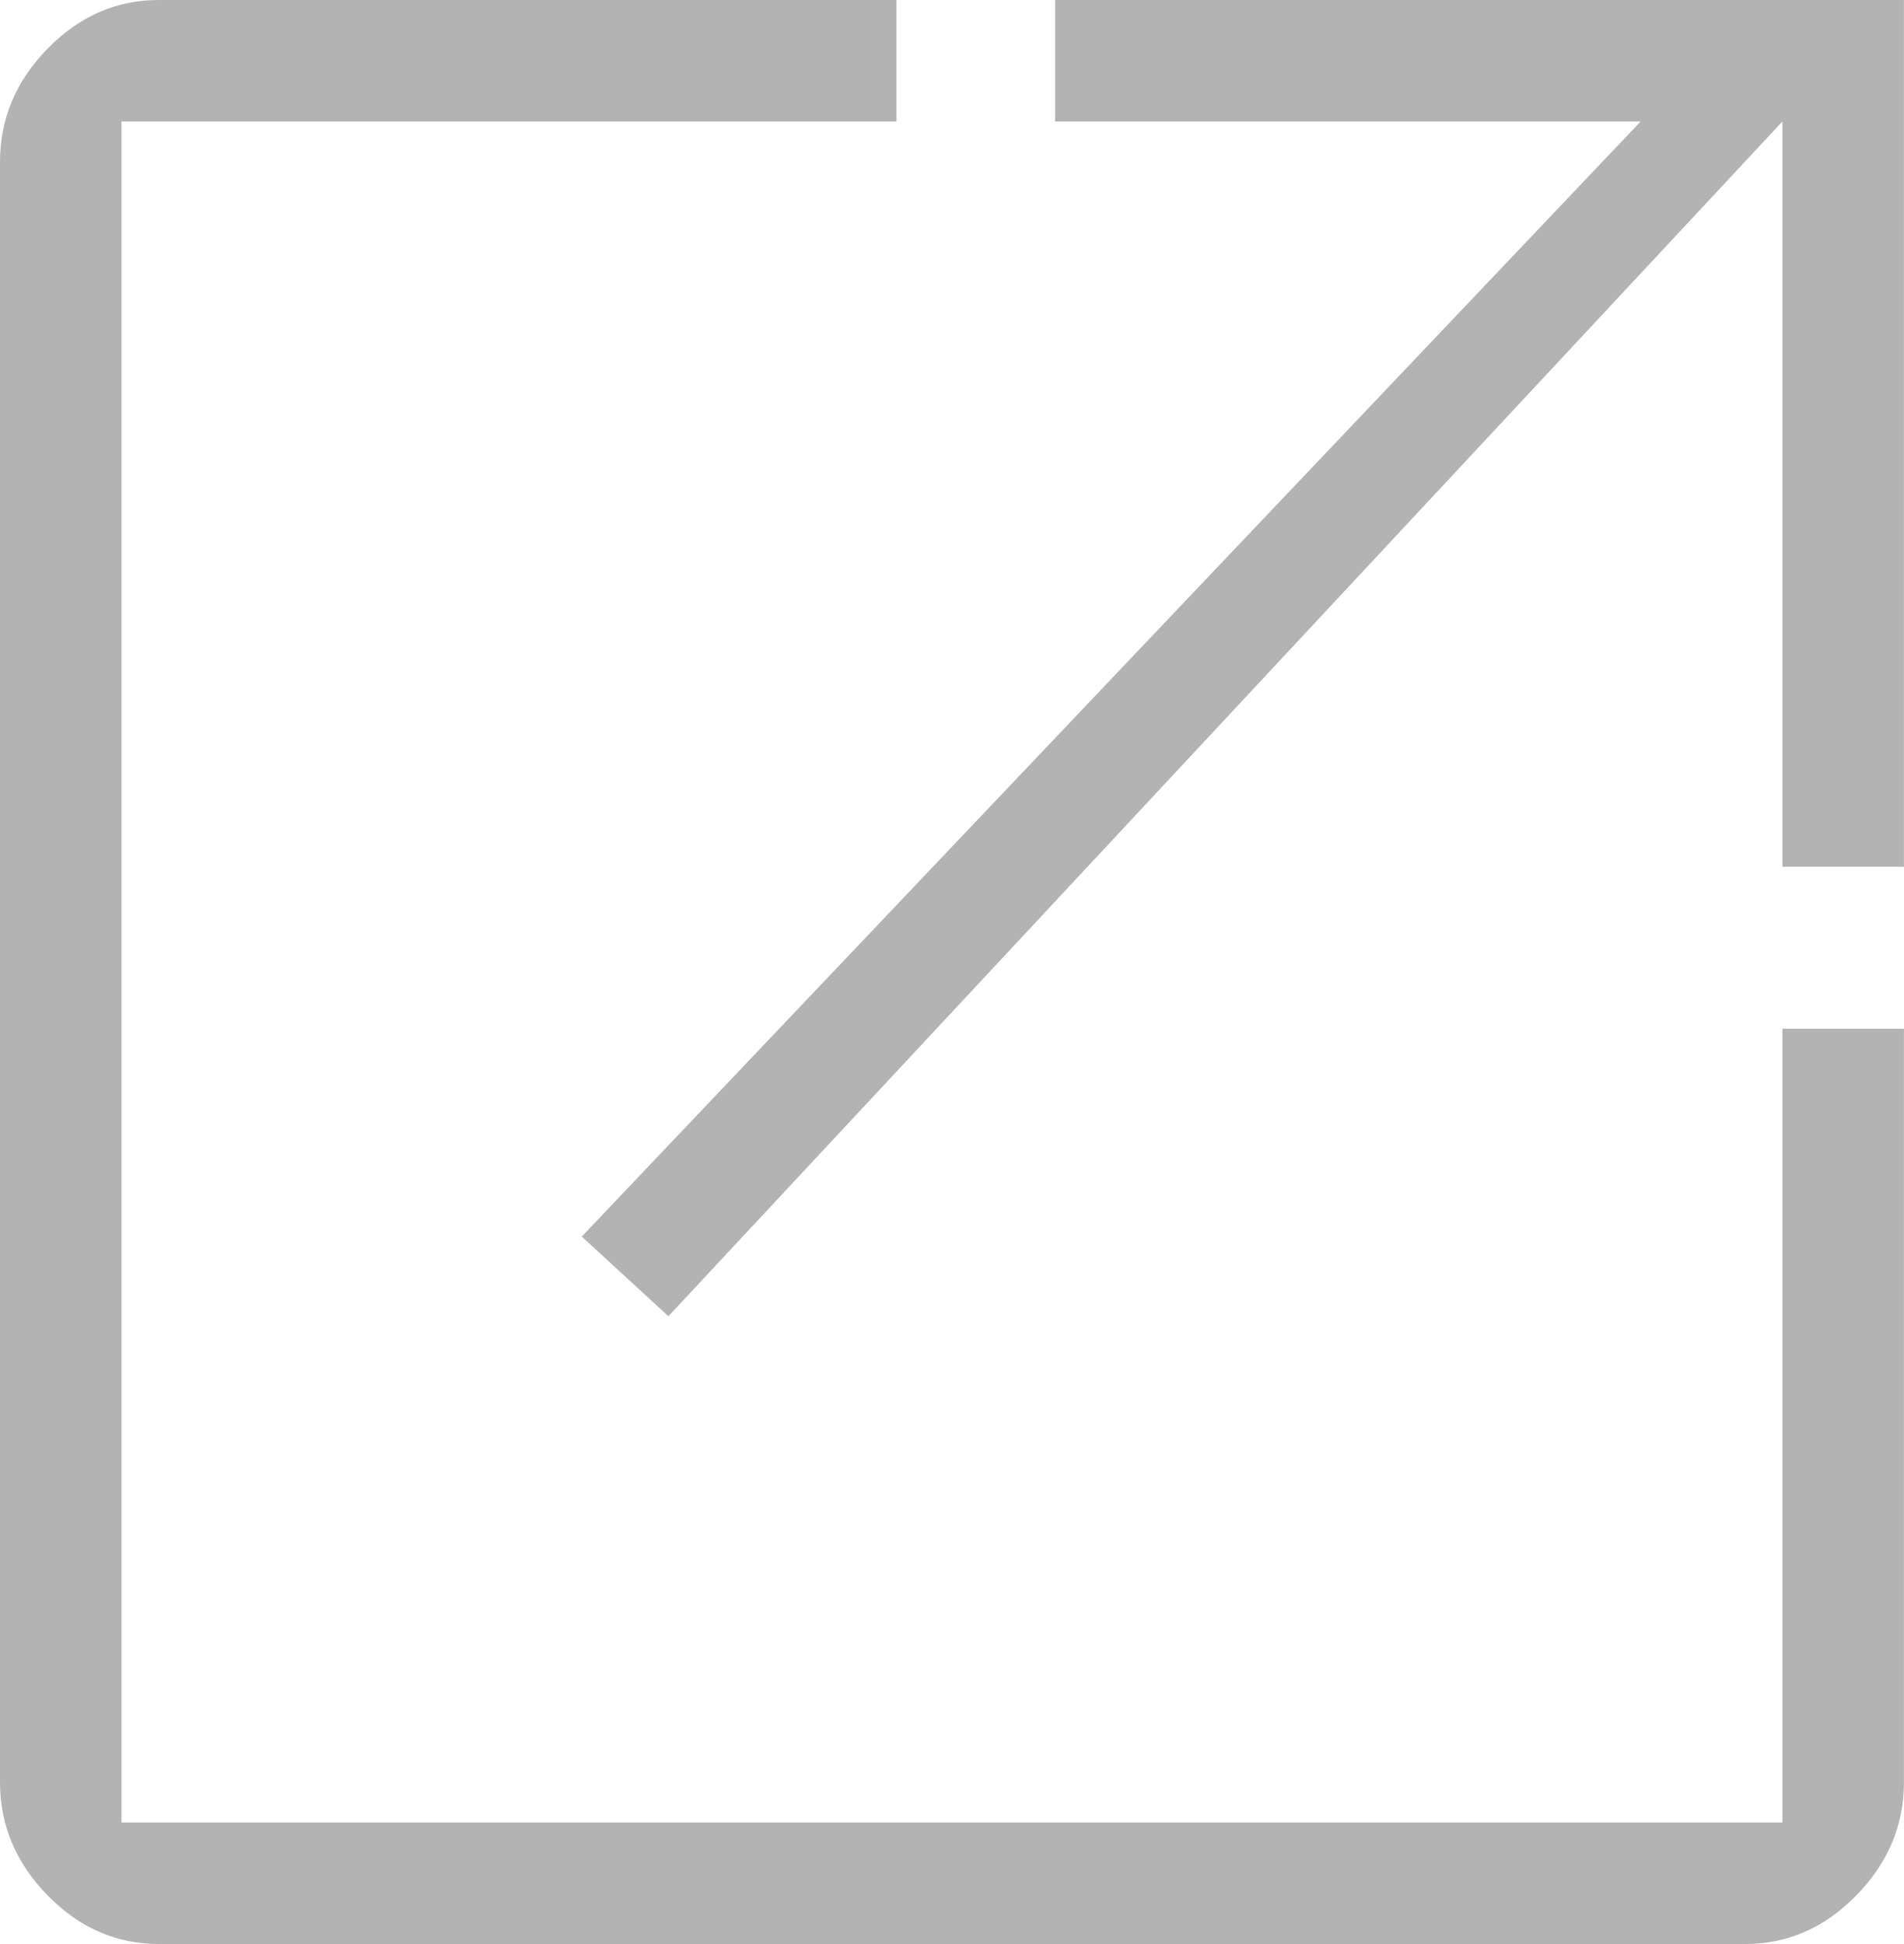
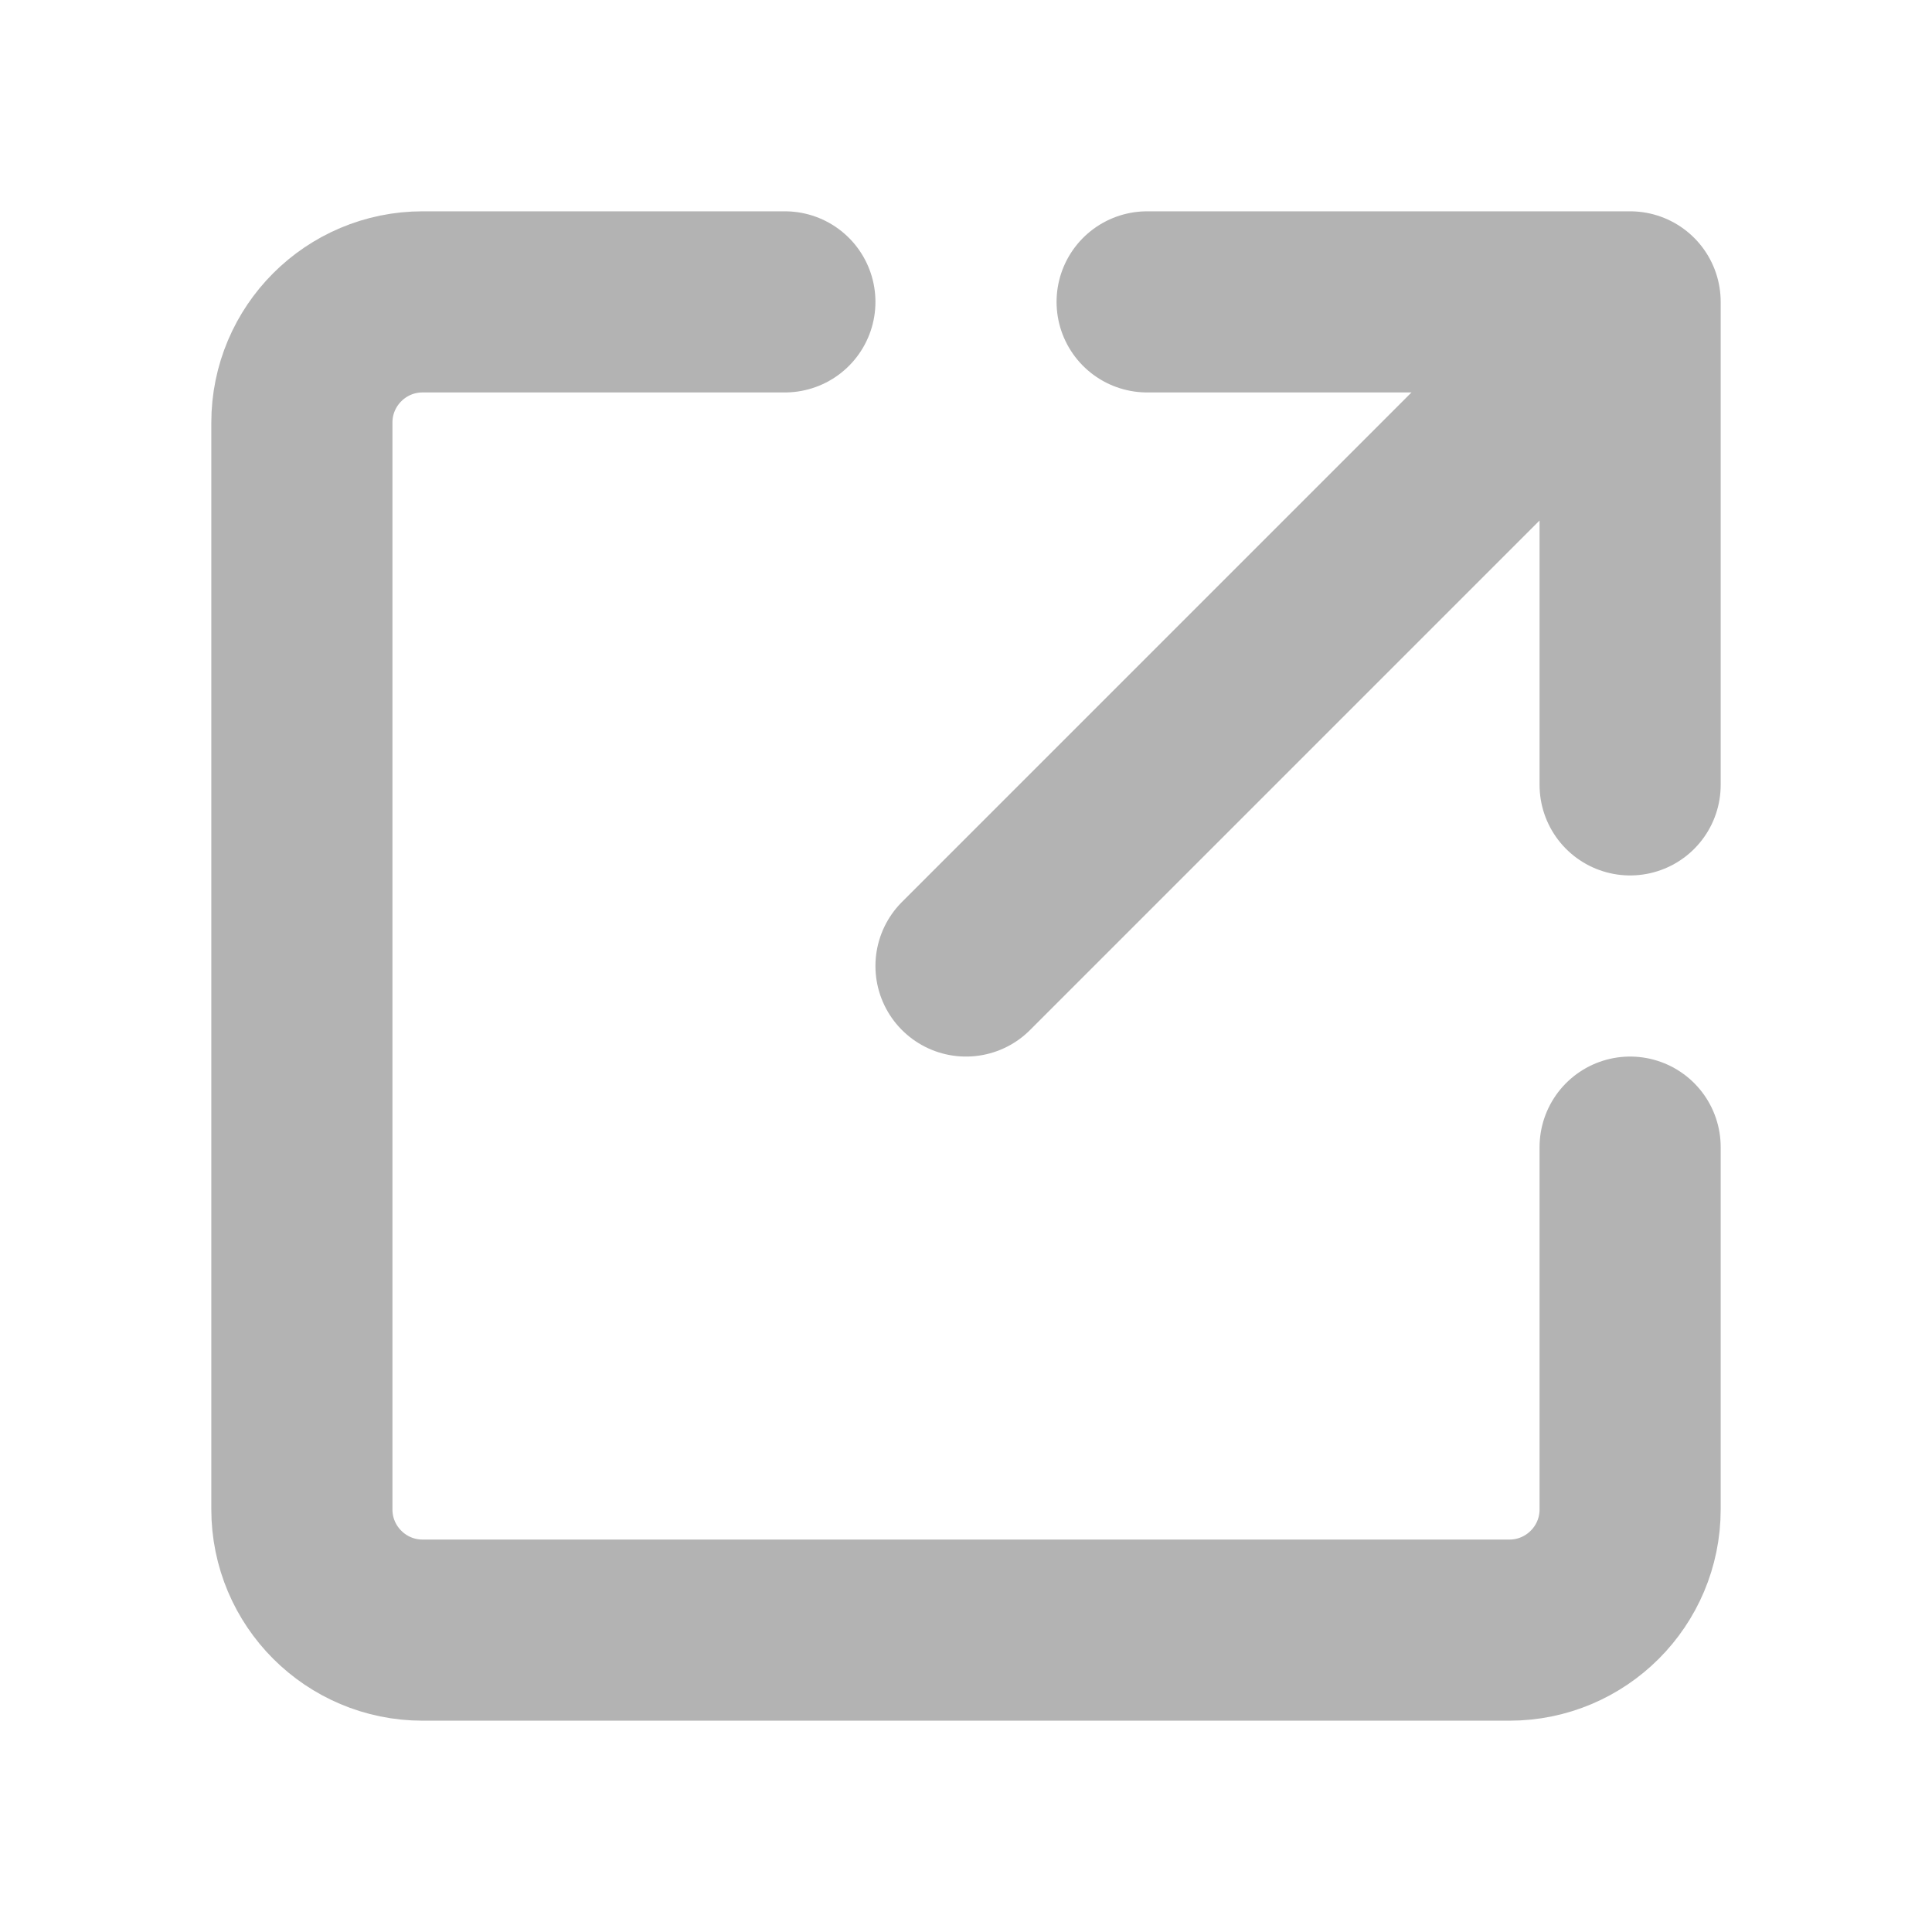
- <svg xmlns="http://www.w3.org/2000/svg" width="47" height="48" viewBox="0 0 47 48" fill="none">
-   <path d="M16.5 32.5L14.361 30.533L40.5 3H26.046V0H47V21.4H44V3L16.5 32.5Z" fill="#B3B3B3" />
-   <path d="M43.083 48H3.917C2.872 48 1.958 47.6 1.175 46.8C0.392 46 0 45.067 0 44V4C0 2.933 0.392 2 1.175 1.2C1.958 0.4 2.872 0 3.917 0H22.129V3L3 3V45L44 45V25.4L47 25.4V44C47 45.067 46.608 46 45.825 46.8C45.042 47.6 44.128 48 43.083 48Z" fill="#B3B3B3" />
+ <svg xmlns="http://www.w3.org/2000/svg" width="16" height="16" viewBox="0 0 16 16">
+   <path d="M6.5 2.5h-3a1 1 0 0 0-1 1v9a1 1 0 0 0 1 1h9a1 1 0 0 0 1-1v-3M9.5 2.5h4v4M13.5 2.5L8 8" stroke="#B3B3B3" stroke-width="1.5" stroke-linecap="round" stroke-linejoin="round" fill="none" />
</svg>
